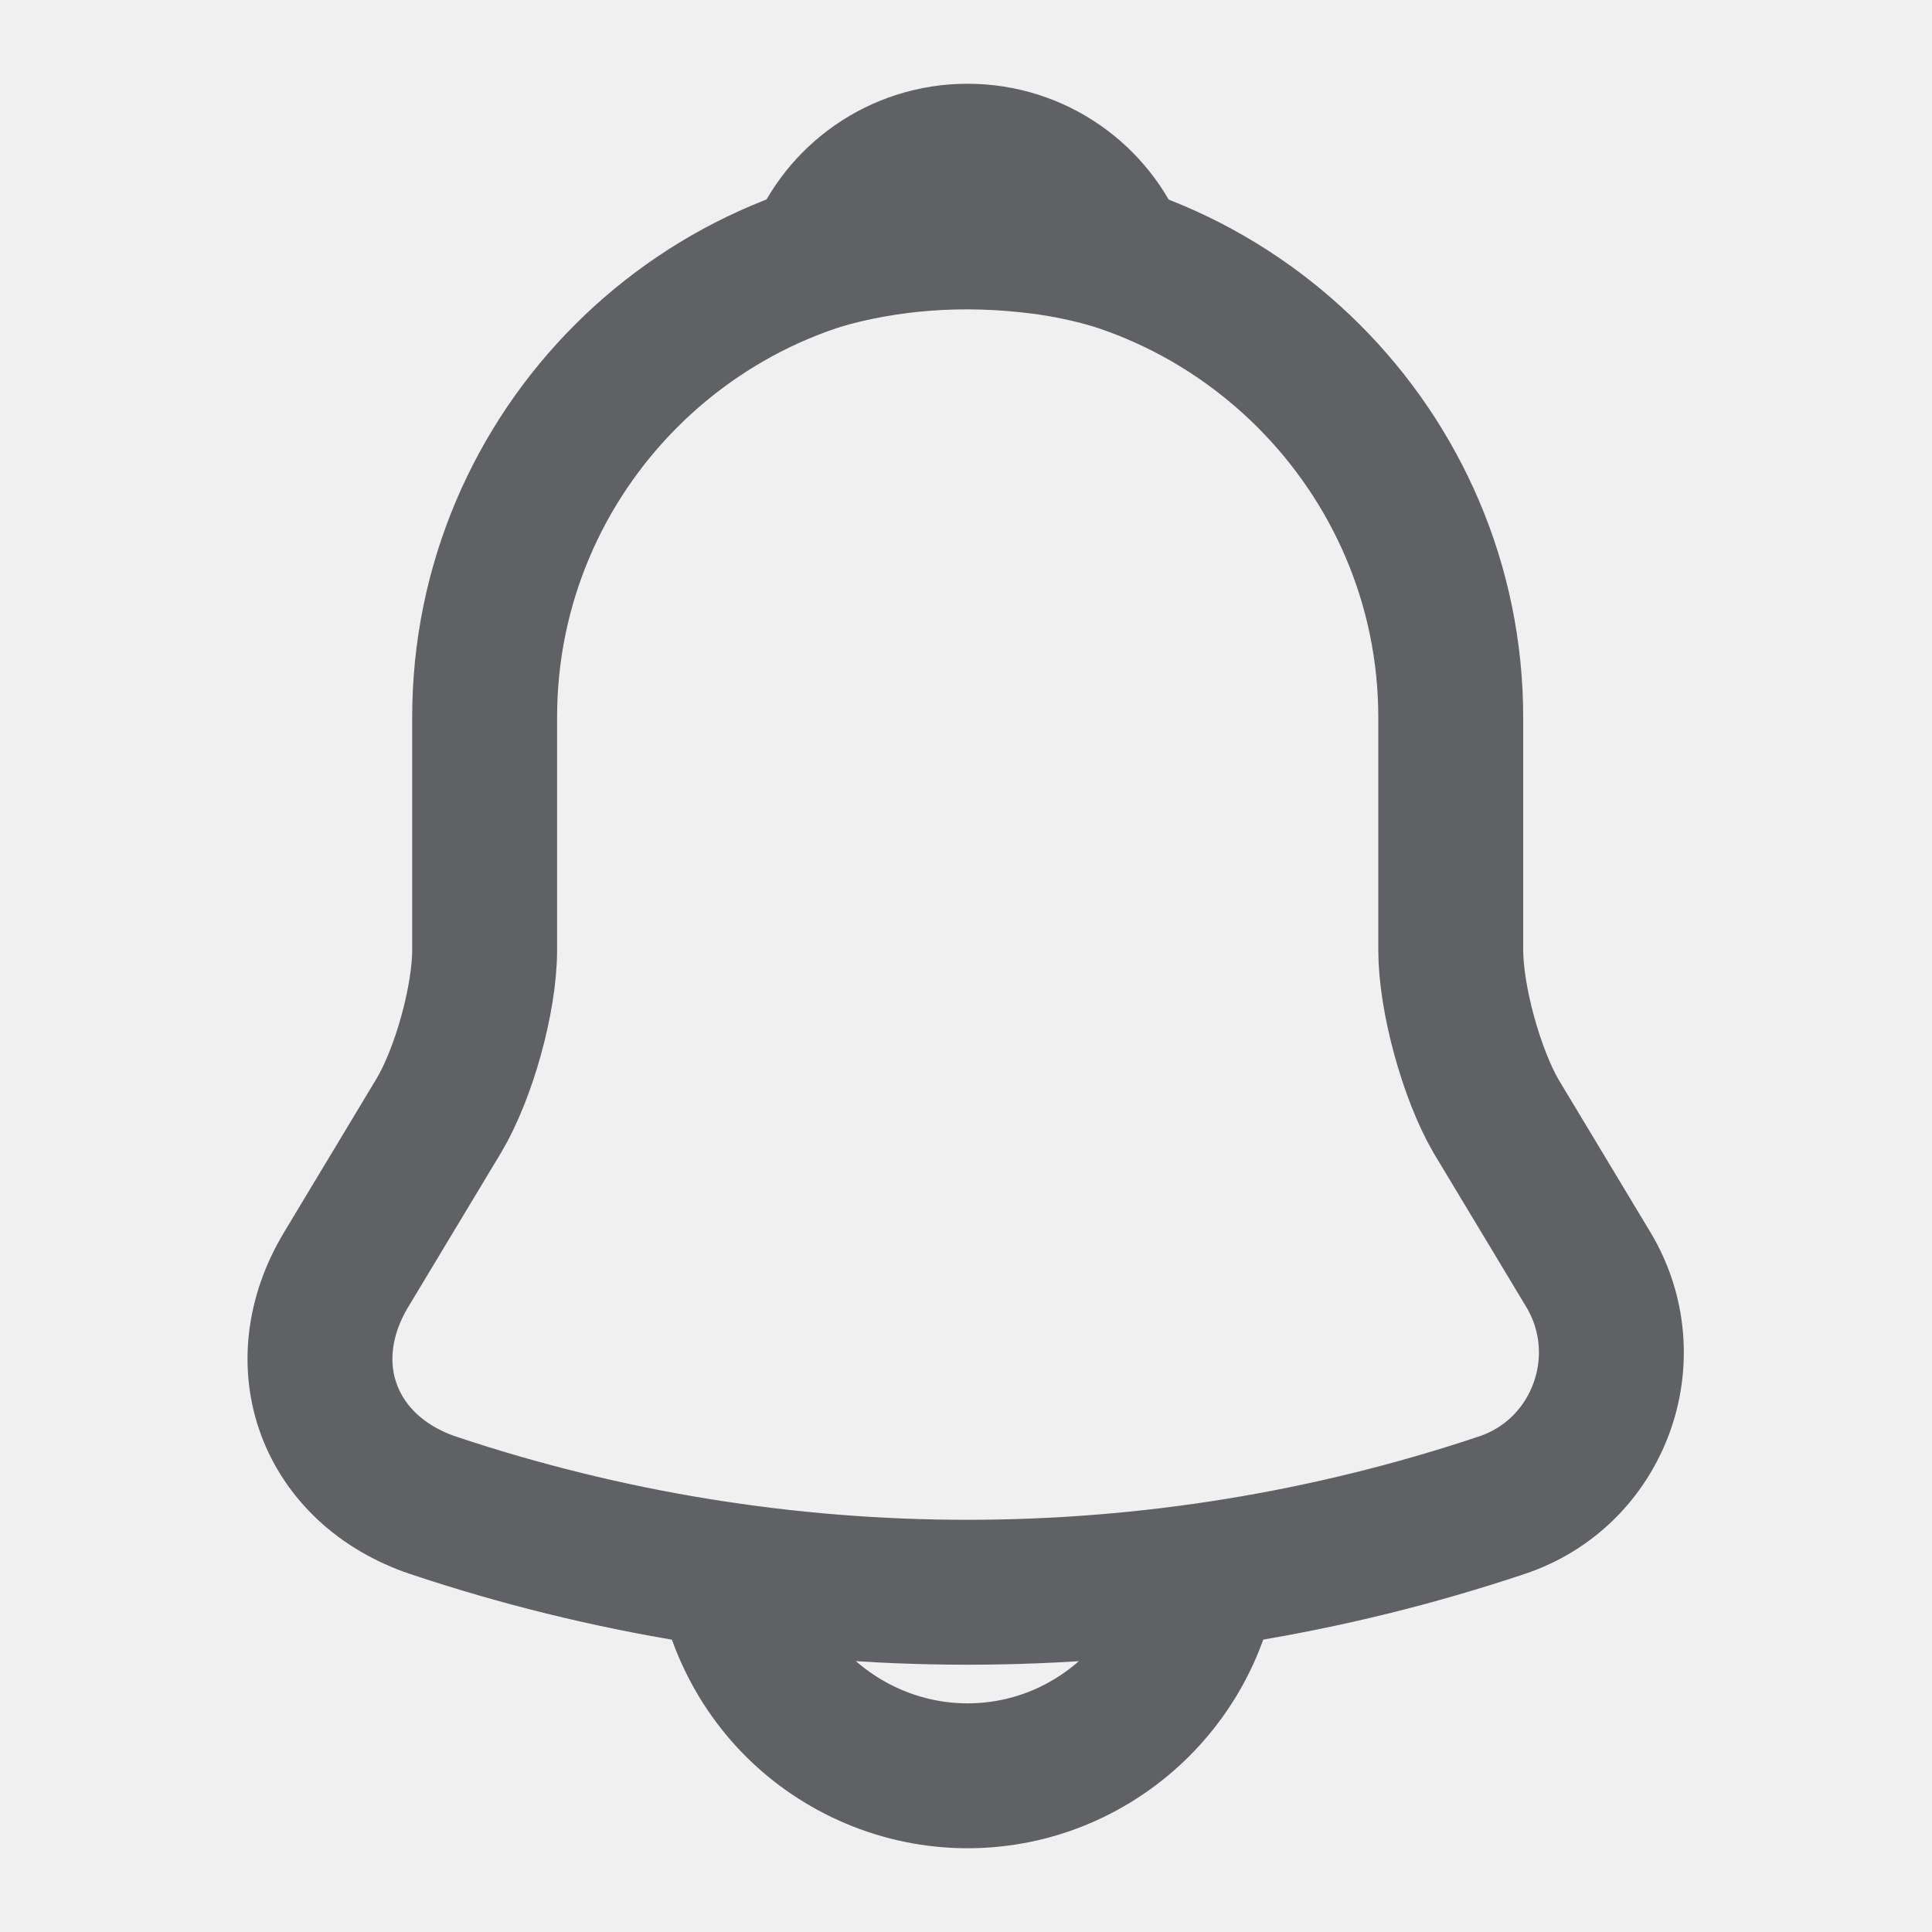
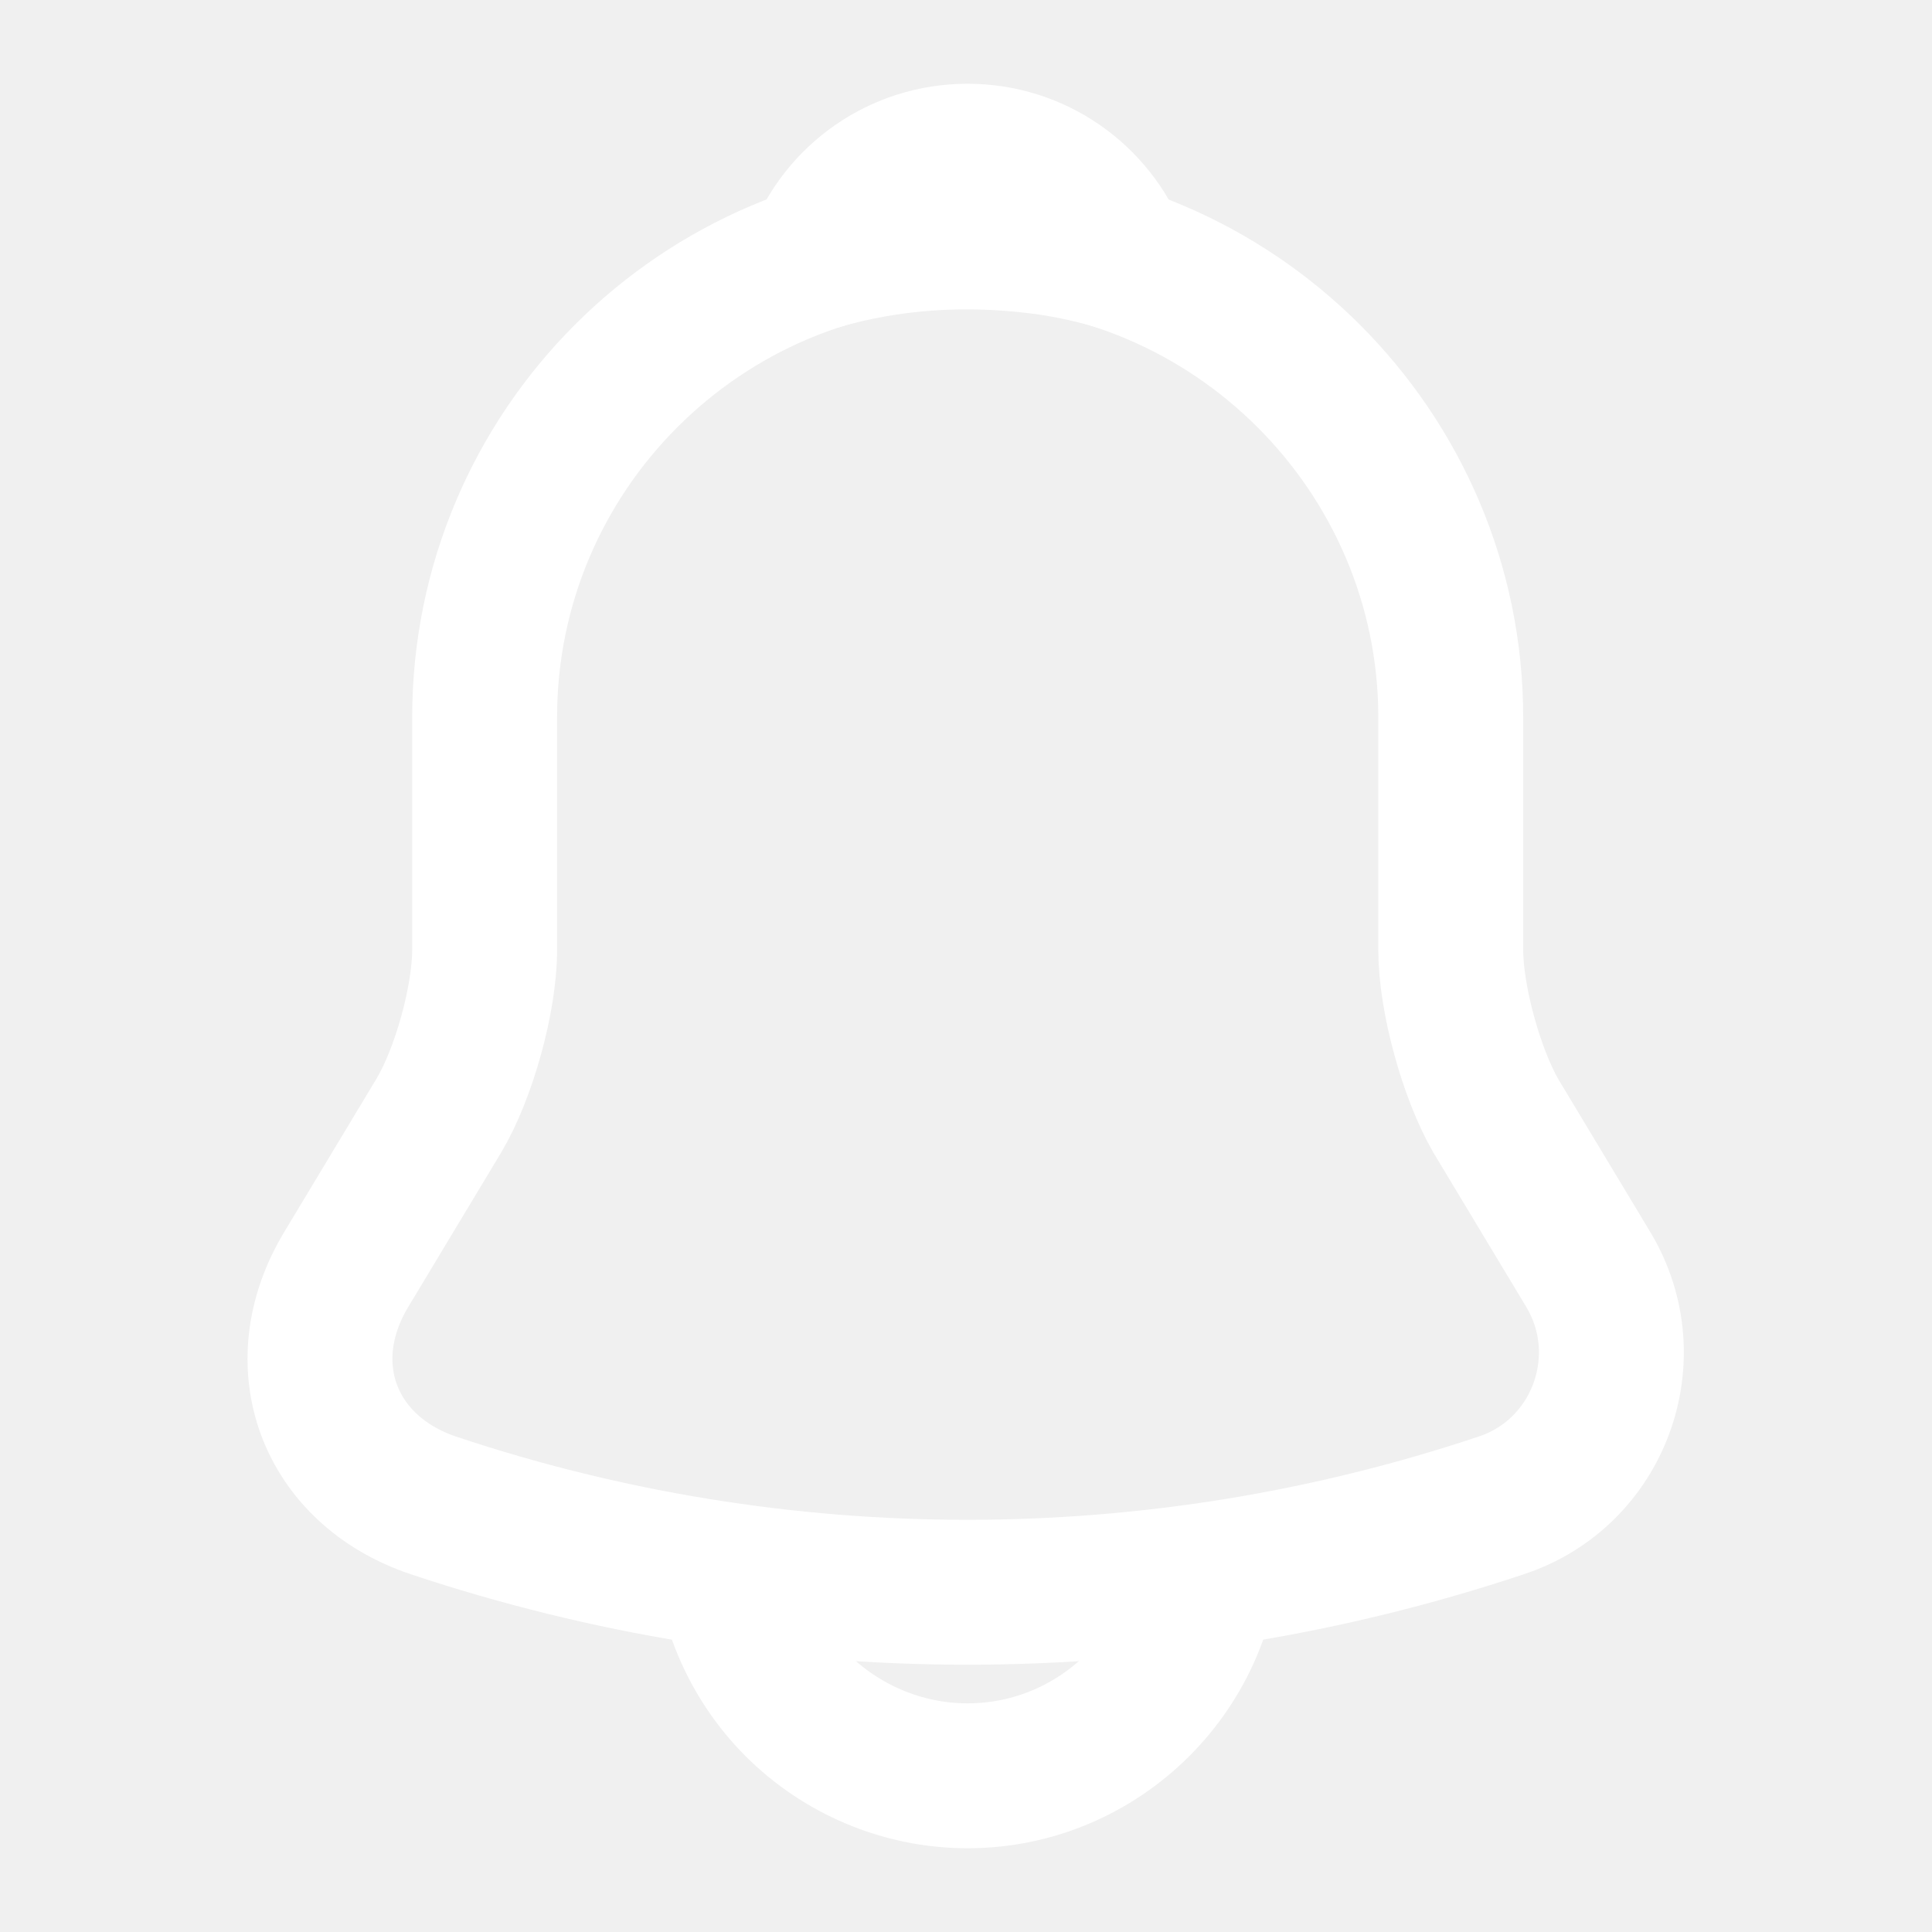
<svg xmlns="http://www.w3.org/2000/svg" width="20" height="20" viewBox="0 0 20 20" fill="none">
-   <path d="M12.516 15.883C12.516 17.258 11.391 18.383 10.016 18.383C9.332 18.383 8.699 18.1 8.249 17.65C7.799 17.2 7.516 16.566 7.516 15.883" stroke="#5F6165" stroke-width="1.5" stroke-miterlimit="10" />
-   <path d="M10.018 2.425C7.259 2.425 5.017 4.667 5.017 7.425V9.833C5.017 10.342 4.801 11.117 4.542 11.55L3.584 13.142C2.992 14.125 3.401 15.217 4.484 15.583C8.076 16.783 11.951 16.783 15.543 15.583C16.551 15.25 16.992 14.058 16.442 13.142L15.484 11.55C15.234 11.117 15.018 10.342 15.018 9.833V7.425C15.018 4.675 12.768 2.425 10.018 2.425Z" stroke="#5F6165" stroke-width="1.5" stroke-miterlimit="10" stroke-linecap="round" />
-   <path d="M11.558 2.667C11.3 2.592 11.033 2.534 10.758 2.5C9.958 2.4 9.191 2.459 8.475 2.667C8.716 2.05 9.316 1.617 10.016 1.617C10.716 1.617 11.316 2.05 11.558 2.667Z" stroke="#5F6165" stroke-width="1.5" stroke-miterlimit="10" stroke-linecap="round" stroke-linejoin="round" />
+   <path d="M12.516 15.883C12.516 17.258 11.391 18.383 10.016 18.383C9.332 18.383 8.699 18.1 8.249 17.65C7.799 17.2 7.516 16.566 7.516 15.883" stroke="#FFFFFF" stroke-width="1.5" stroke-miterlimit="10" />
+   <path d="M10.018 2.425C7.259 2.425 5.017 4.667 5.017 7.425V9.833C5.017 10.342 4.801 11.117 4.542 11.55L3.584 13.142C2.992 14.125 3.401 15.217 4.484 15.583C8.076 16.783 11.951 16.783 15.543 15.583C16.551 15.25 16.992 14.058 16.442 13.142L15.484 11.55C15.234 11.117 15.018 10.342 15.018 9.833V7.425C15.018 4.675 12.768 2.425 10.018 2.425Z" stroke="#FFFFFF" stroke-width="1.5" stroke-miterlimit="10" stroke-linecap="round" />
+   <path d="M11.558 2.667C11.3 2.592 11.033 2.534 10.758 2.5C9.958 2.4 9.191 2.459 8.475 2.667C8.716 2.05 9.316 1.617 10.016 1.617C10.716 1.617 11.316 2.05 11.558 2.667Z" stroke="#FFFFFF" stroke-width="1.5" stroke-miterlimit="10" stroke-linecap="round" stroke-linejoin="round" />
</svg>
